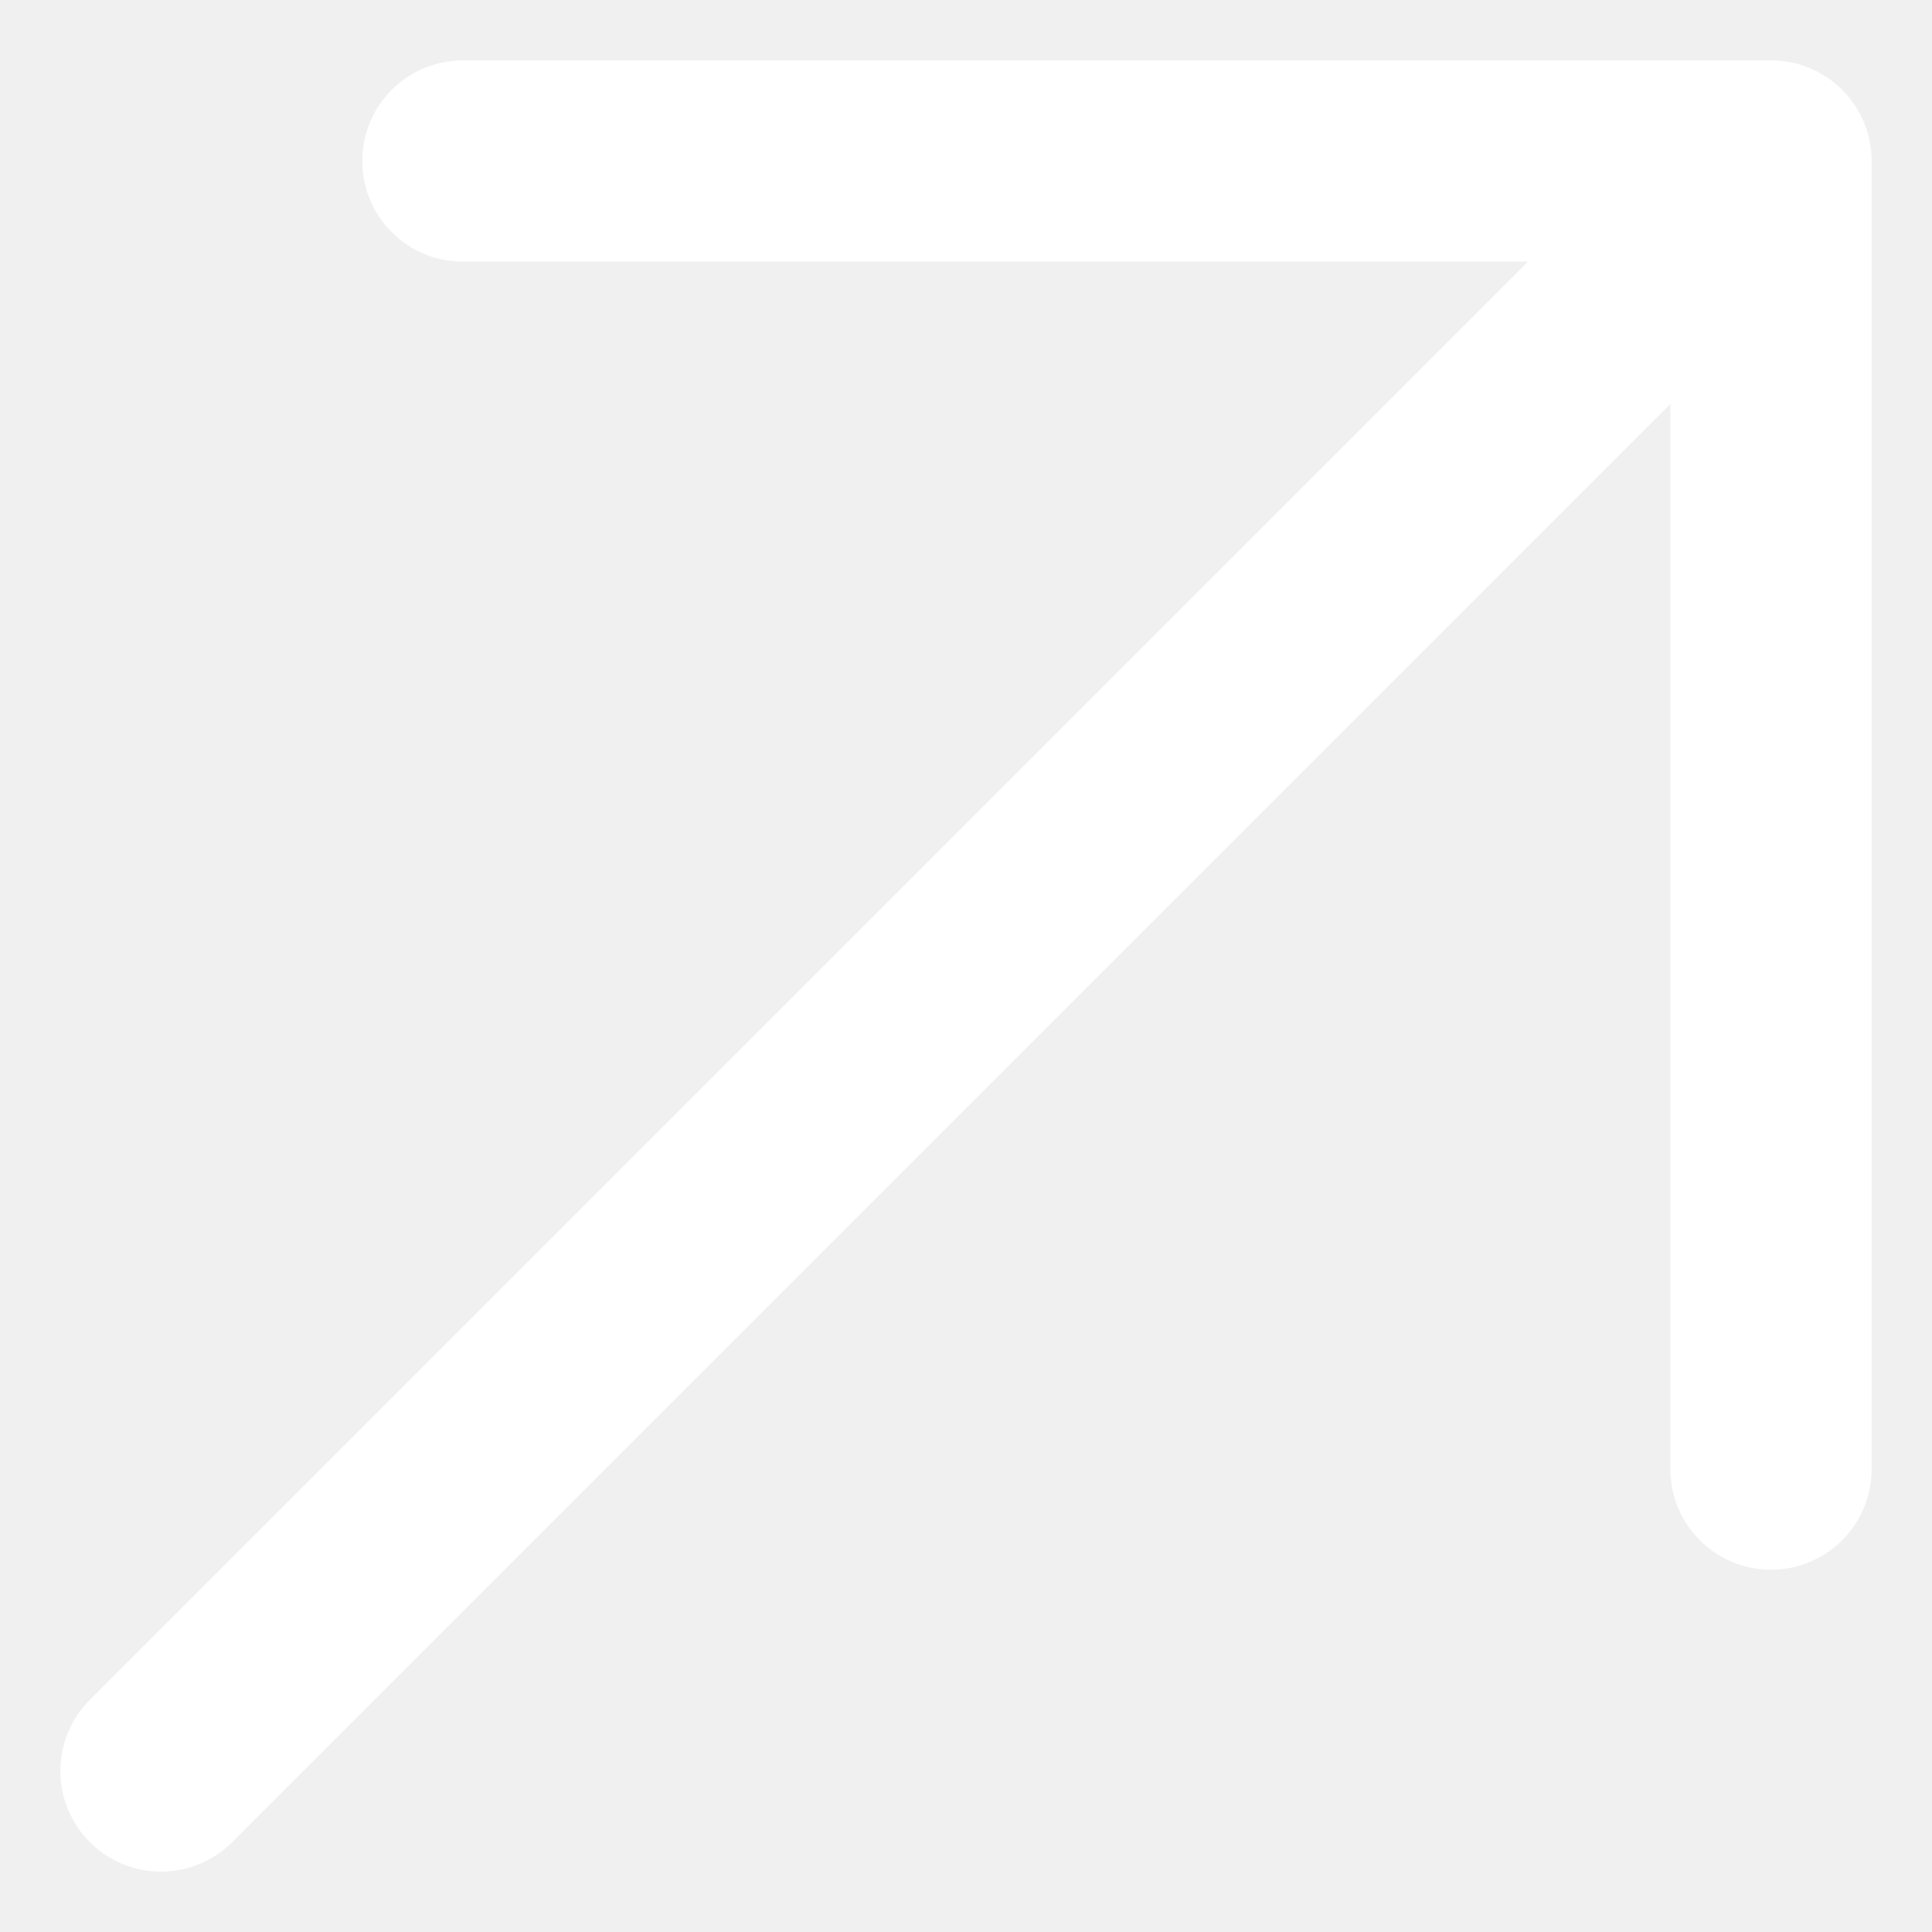
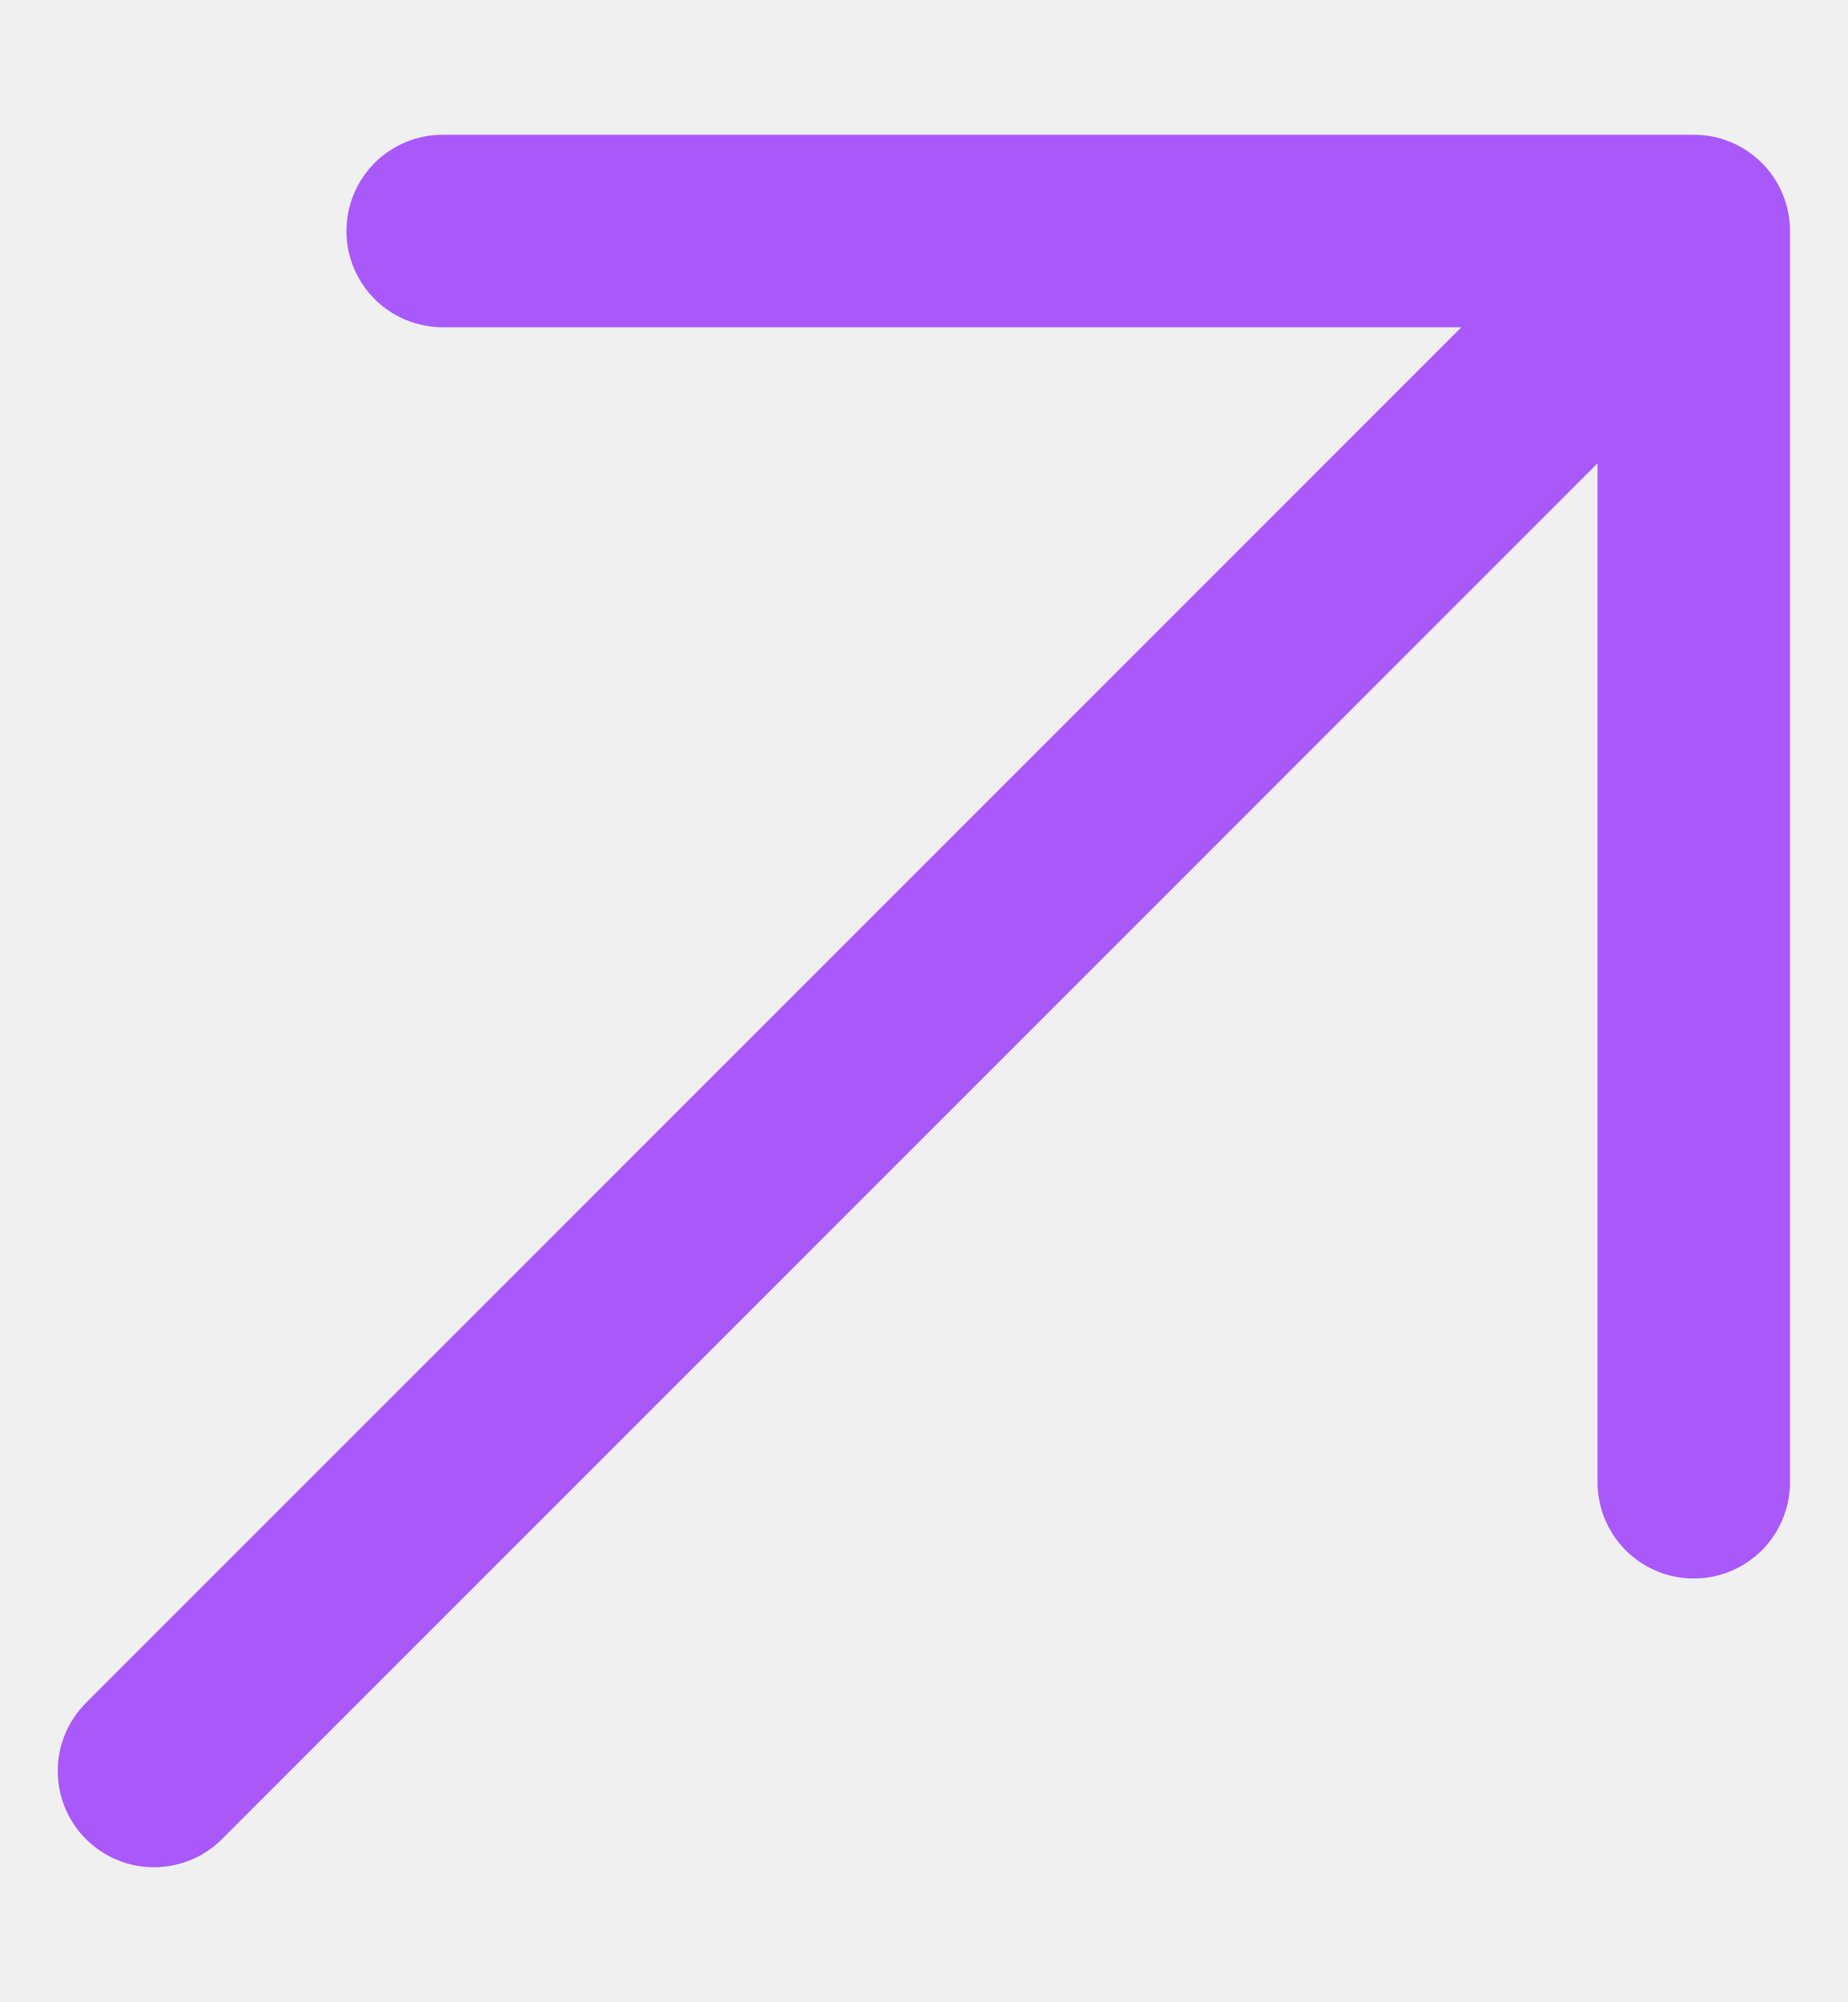
- <svg xmlns="http://www.w3.org/2000/svg" width="12" height="12" viewBox="0 0 12 12" fill="none">
-   <path d="M11.625 1V9.125C11.625 9.291 11.559 9.45 11.442 9.567C11.325 9.684 11.166 9.75 11 9.75C10.834 9.75 10.675 9.684 10.558 9.567C10.441 9.45 10.375 9.291 10.375 9.125V2.509L1.442 11.442C1.325 11.559 1.166 11.625 1 11.625C0.834 11.625 0.675 11.559 0.558 11.442C0.441 11.325 0.375 11.166 0.375 11C0.375 10.834 0.441 10.675 0.558 10.558L9.491 1.625H2.875C2.709 1.625 2.55 1.559 2.433 1.442C2.316 1.325 2.25 1.166 2.25 1C2.25 0.834 2.316 0.675 2.433 0.558C2.55 0.441 2.709 0.375 2.875 0.375H11C11.166 0.375 11.325 0.441 11.442 0.558C11.559 0.675 11.625 0.834 11.625 1Z" fill="white" />
+ <svg xmlns="http://www.w3.org/2000/svg" width="12" height="13" viewBox="0 0 12 13" fill="none">
+   <path d="M11.625 1.5V9.625C11.625 9.791 11.559 9.95 11.442 10.067C11.325 10.184 11.166 10.25 11 10.25C10.834 10.25 10.675 10.184 10.558 10.067C10.441 9.95 10.375 9.791 10.375 9.625V3.009L1.442 11.942C1.325 12.059 1.166 12.125 1 12.125C0.834 12.125 0.675 12.059 0.558 11.942C0.441 11.825 0.375 11.666 0.375 11.5C0.375 11.334 0.441 11.175 0.558 11.058L9.491 2.125H2.875C2.709 2.125 2.55 2.059 2.433 1.942C2.316 1.825 2.25 1.666 2.25 1.5C2.25 1.334 2.316 1.175 2.433 1.058C2.55 0.941 2.709 0.875 2.875 0.875H11C11.166 0.875 11.325 0.941 11.442 1.058C11.559 1.175 11.625 1.334 11.625 1.5Z" fill="#A958FA" />
</svg>
